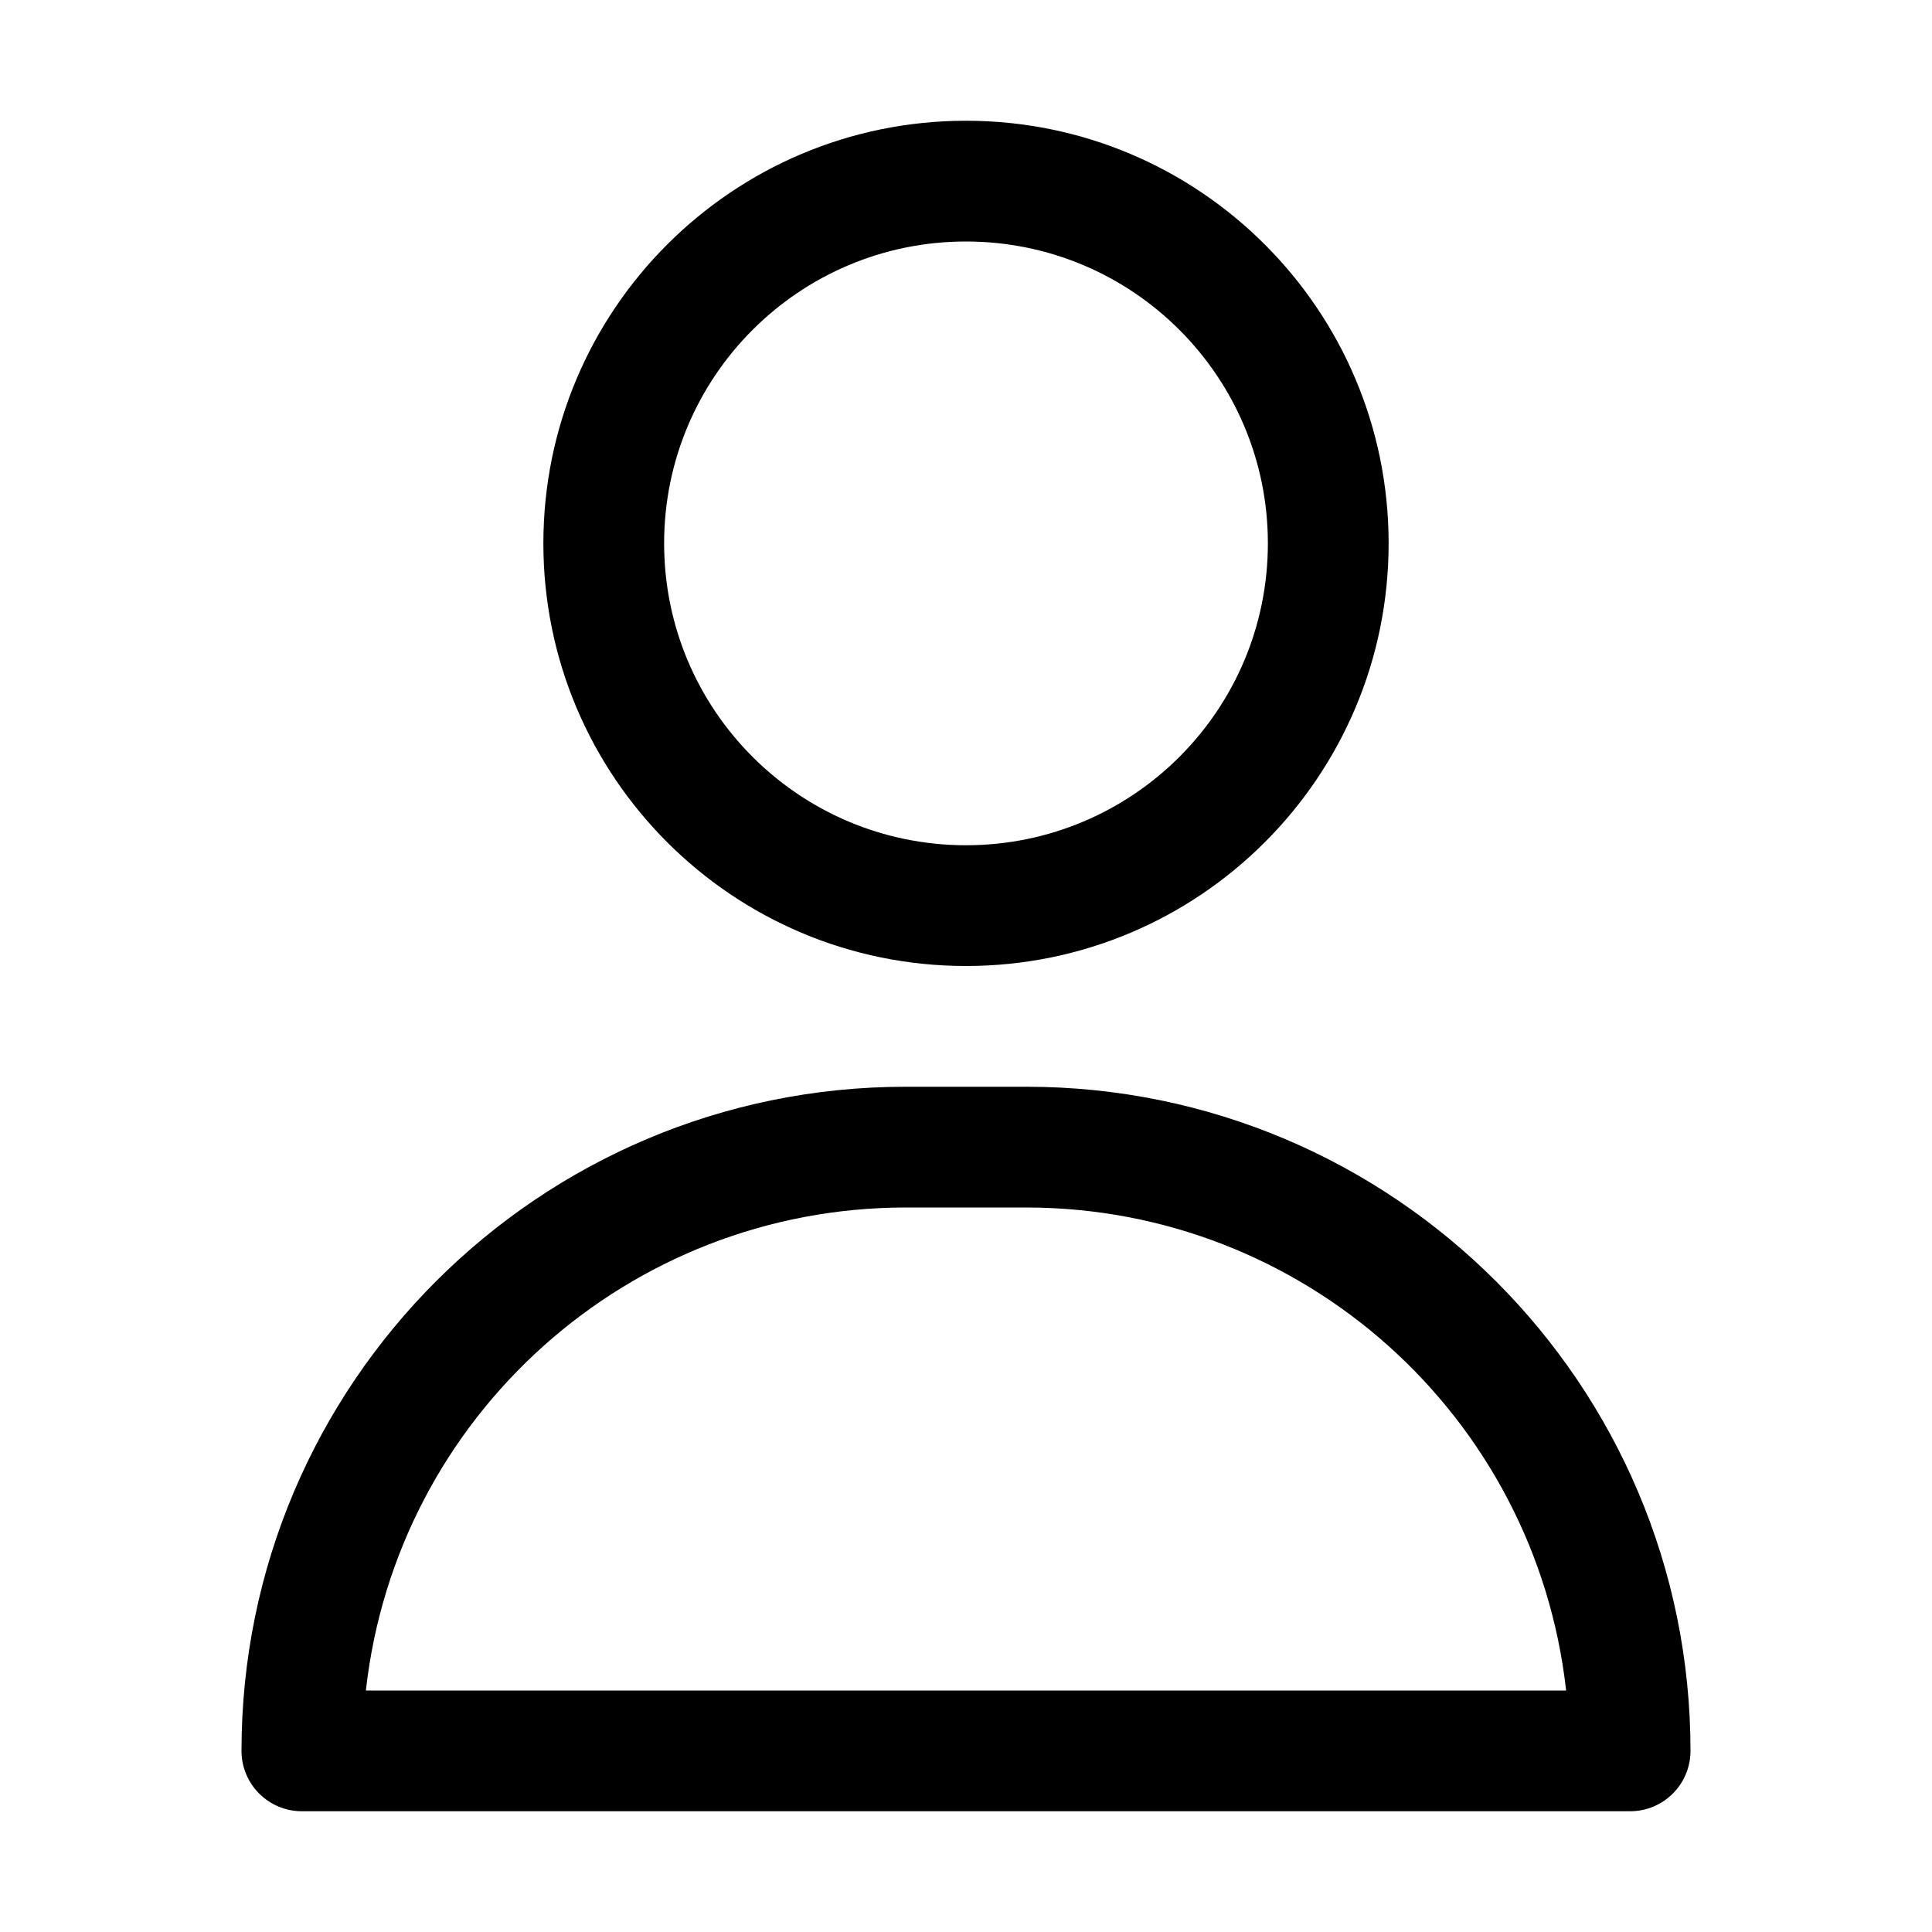
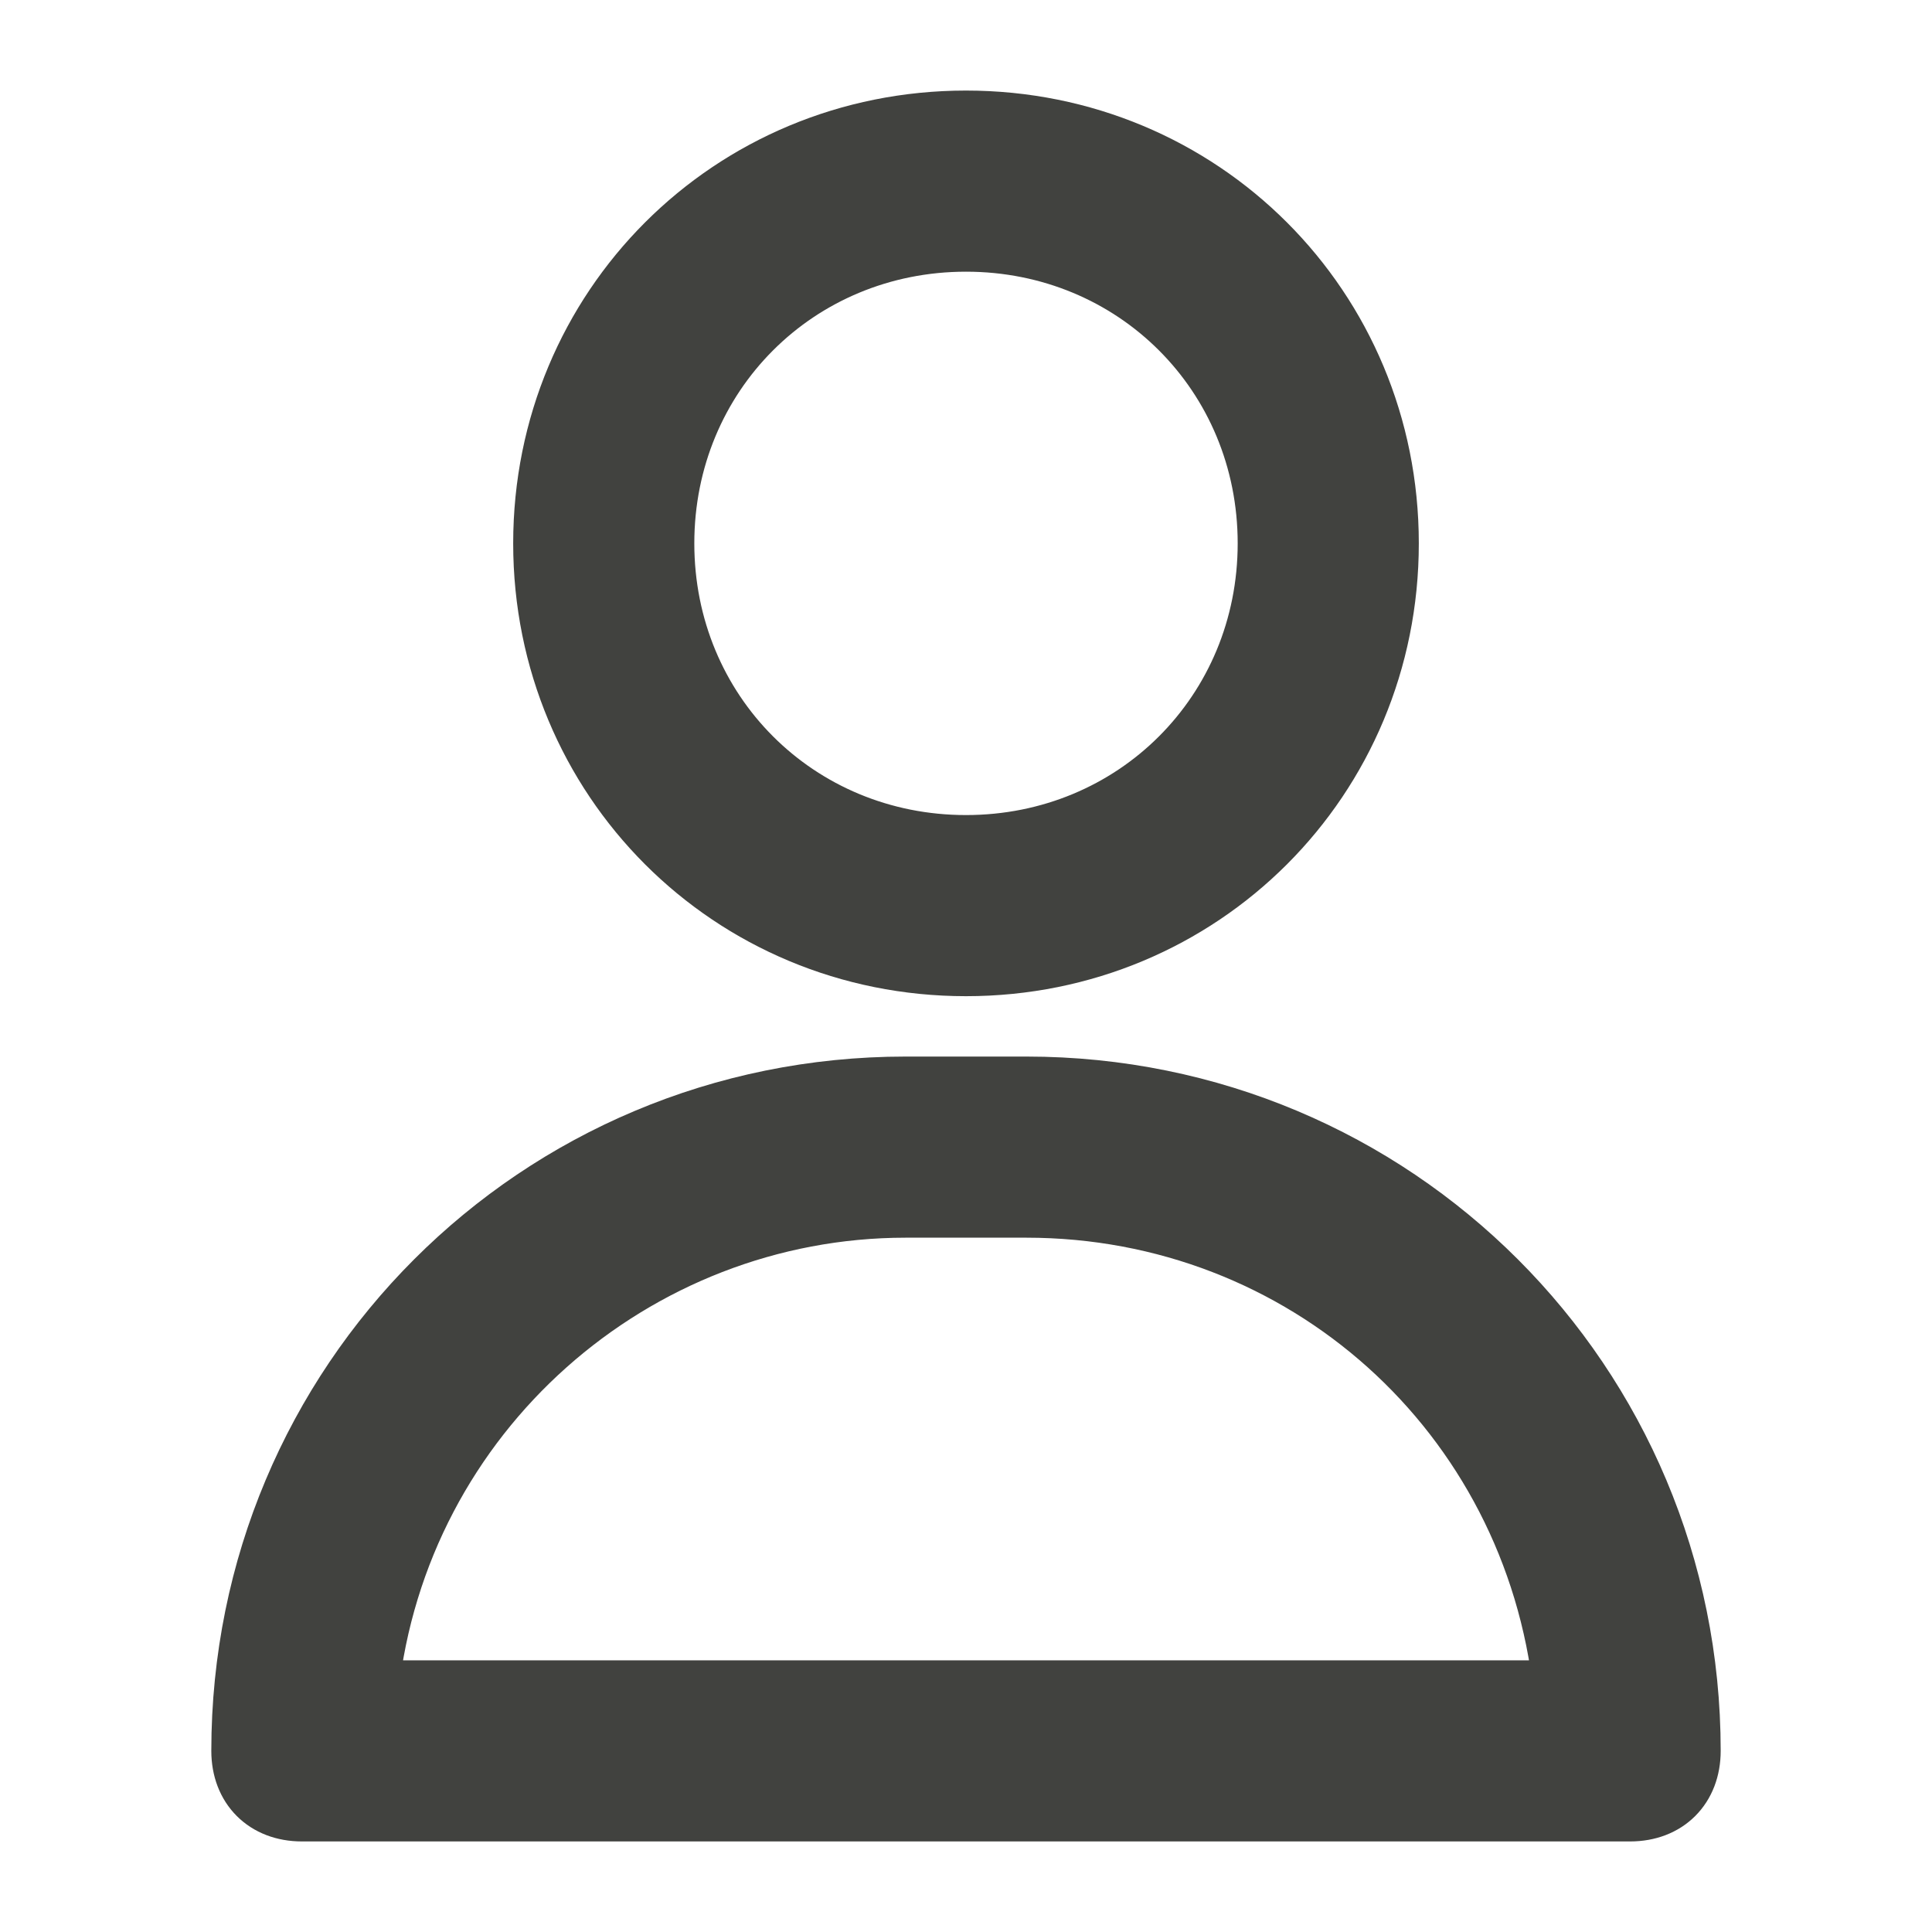
- <svg xmlns="http://www.w3.org/2000/svg" viewBox="0 0 32 32">
+ <svg xmlns="http://www.w3.org/2000/svg" version="1.1" id="Capa_1" x="0px" y="0px" viewBox="0 0 32 32" style="enable-background:new 0 0 32 32;" xml:space="preserve">
+   <style type="text/css">
+ 	.st0{fill:#41423F;stroke:#41423F;stroke-miterlimit:10;}
+ </style>
  <g id="about">
-     <path d="M16,16A7,7,0,1,0,9,9,7,7,0,0,0,16,16ZM16,4a5,5,0,1,1-5,5A5,5,0,0,1,16,4Z" />
-     <path d="M17,18H15A11,11,0,0,0,4,29a1,1,0,0,0,1,1H27a1,1,0,0,0,1-1A11,11,0,0,0,17,18ZM6.06,28A9,9,0,0,1,15,20h2a9,9,0,0,1,8.94,8Z" />
+     <path class="st0" d="M16,16c3.9,0,7-3.1,7-7s-3.1-7-7-7S9,5.1,9,9S12.1,16,16,16z M16,4c2.8,0,5,2.2,5,5s-2.2,5-5,5s-5-2.2-5-5   S13.2,4,16,4z" />
+     <path class="st0" d="M17,18h-2C8.9,18,4,22.9,4,29c0,0.6,0.4,1,1,1h22c0.6,0,1-0.4,1-1C28,22.9,23.1,18,17,18z M6.1,28   c0.5-4.6,4.4-8,8.9-8h2c4.6,0,8.4,3.4,8.9,8H6.1z" />
  </g>
</svg>
